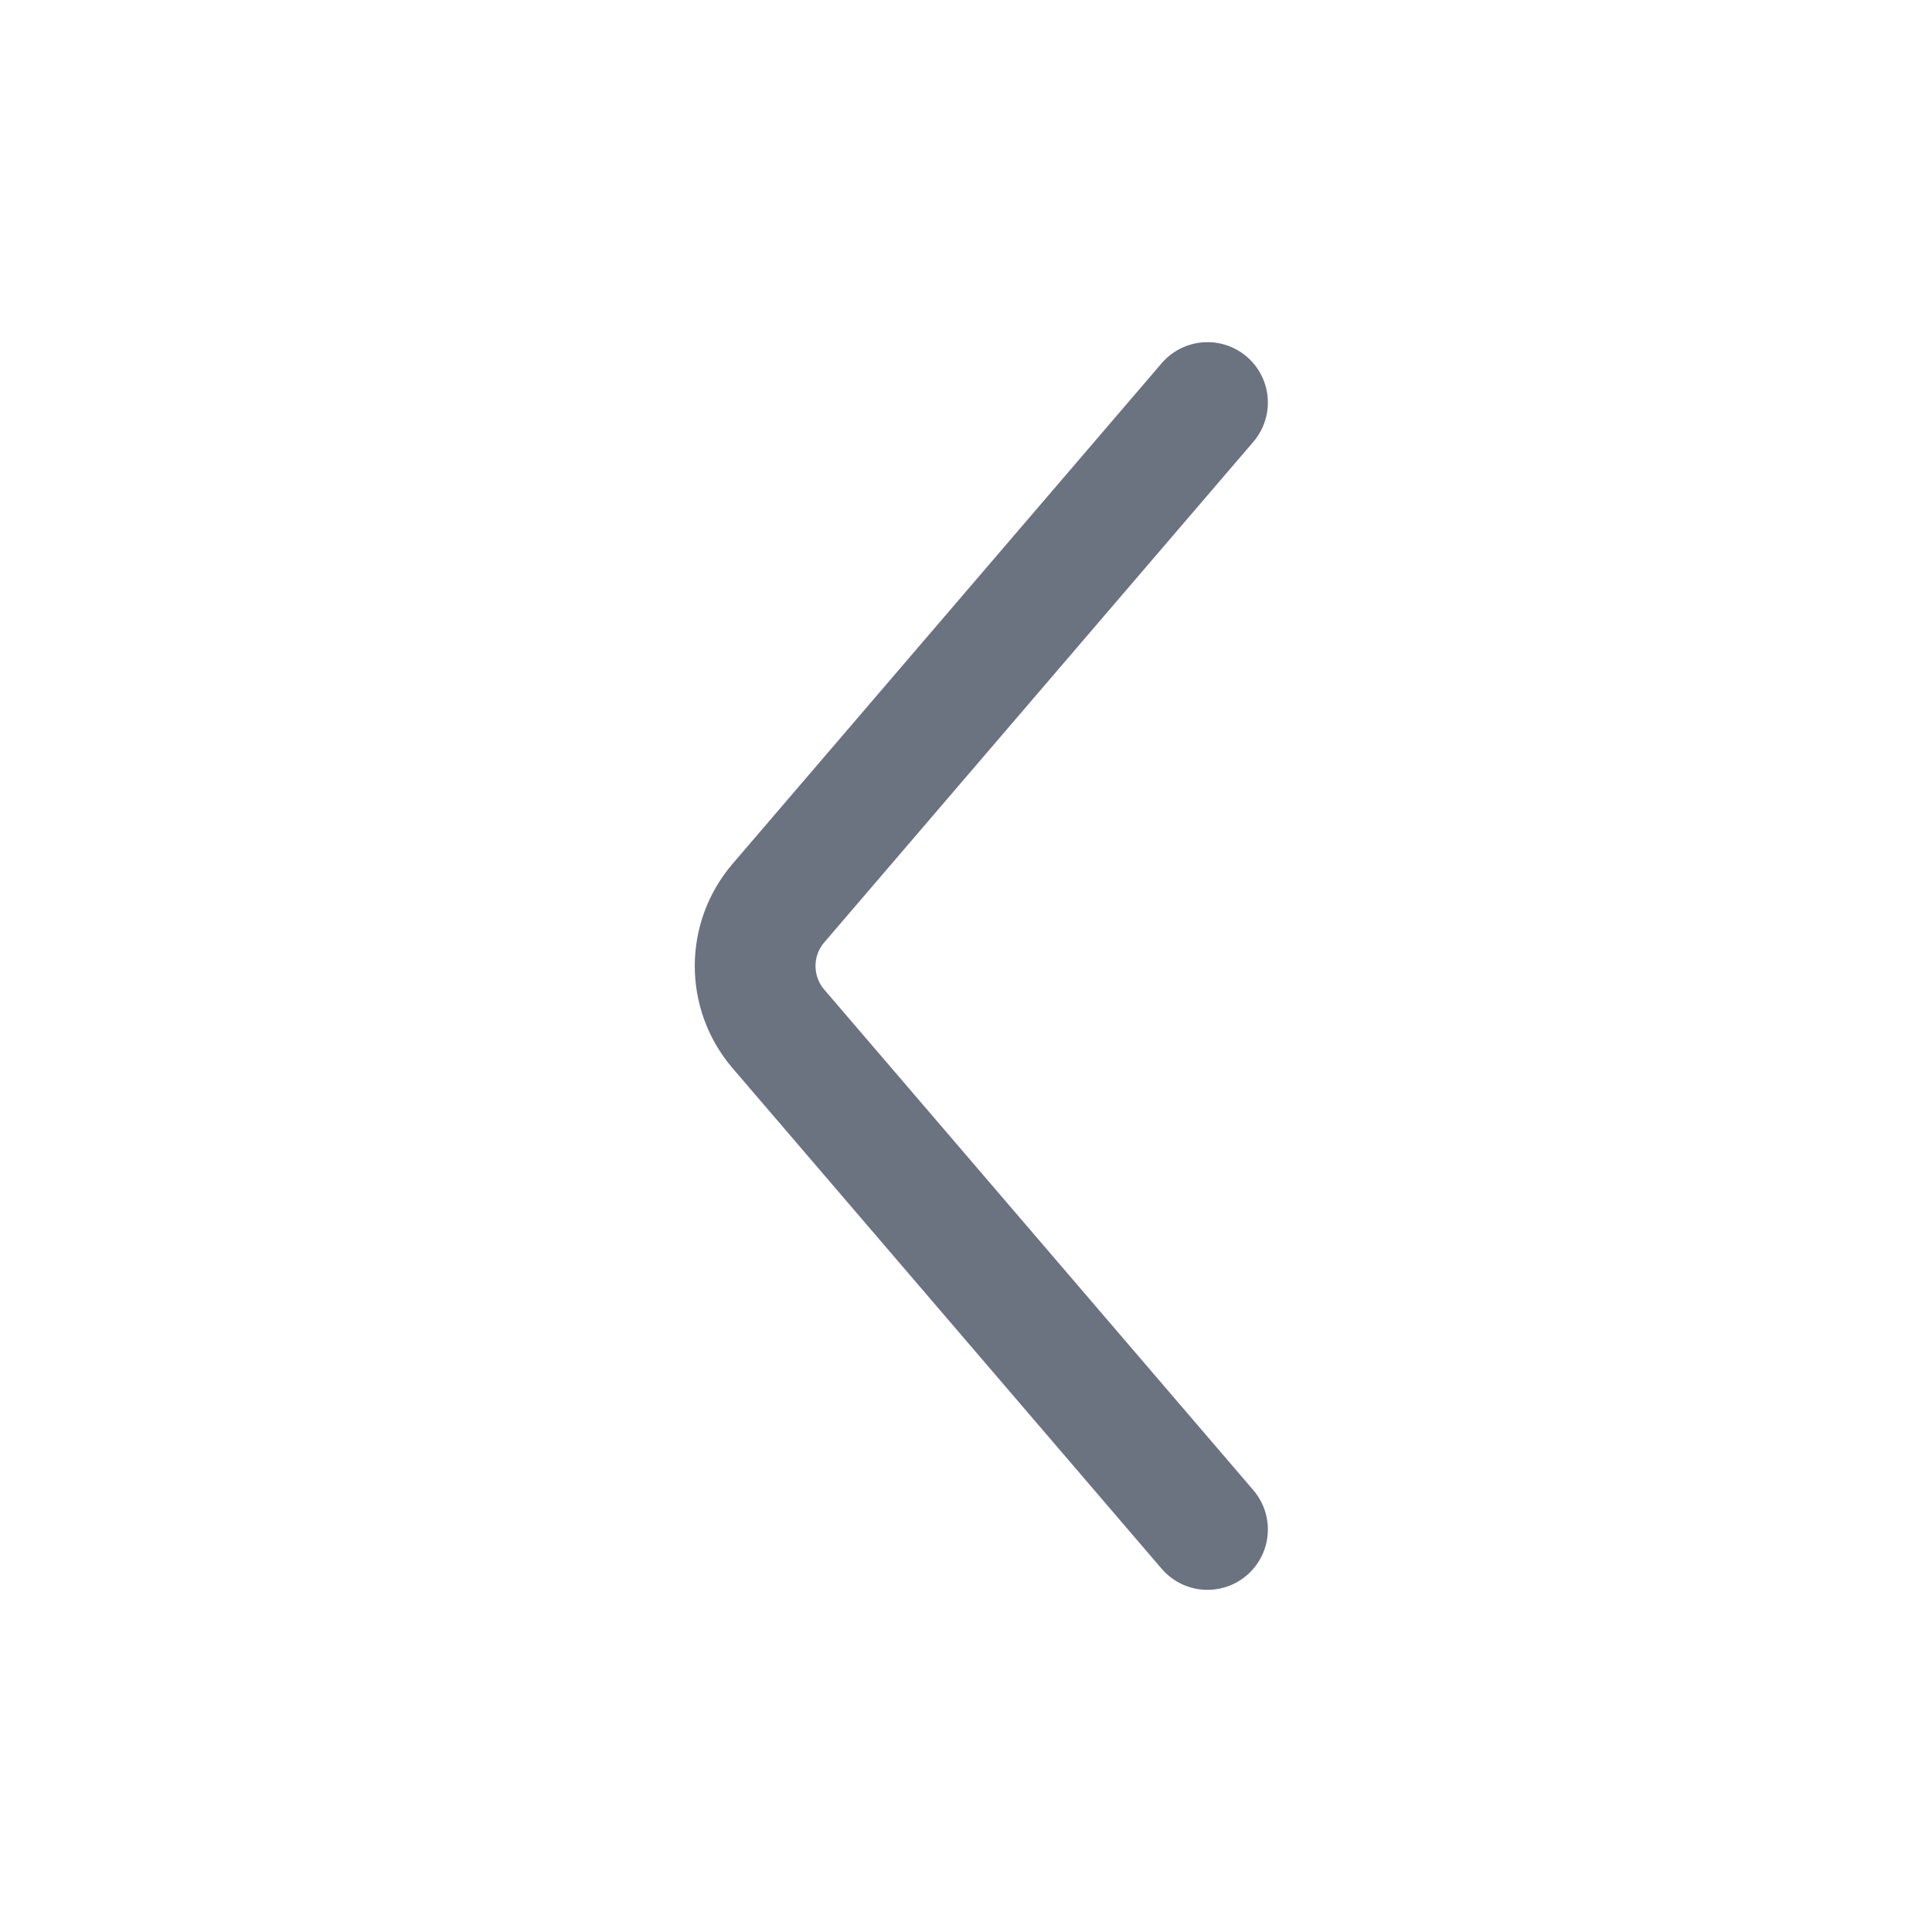
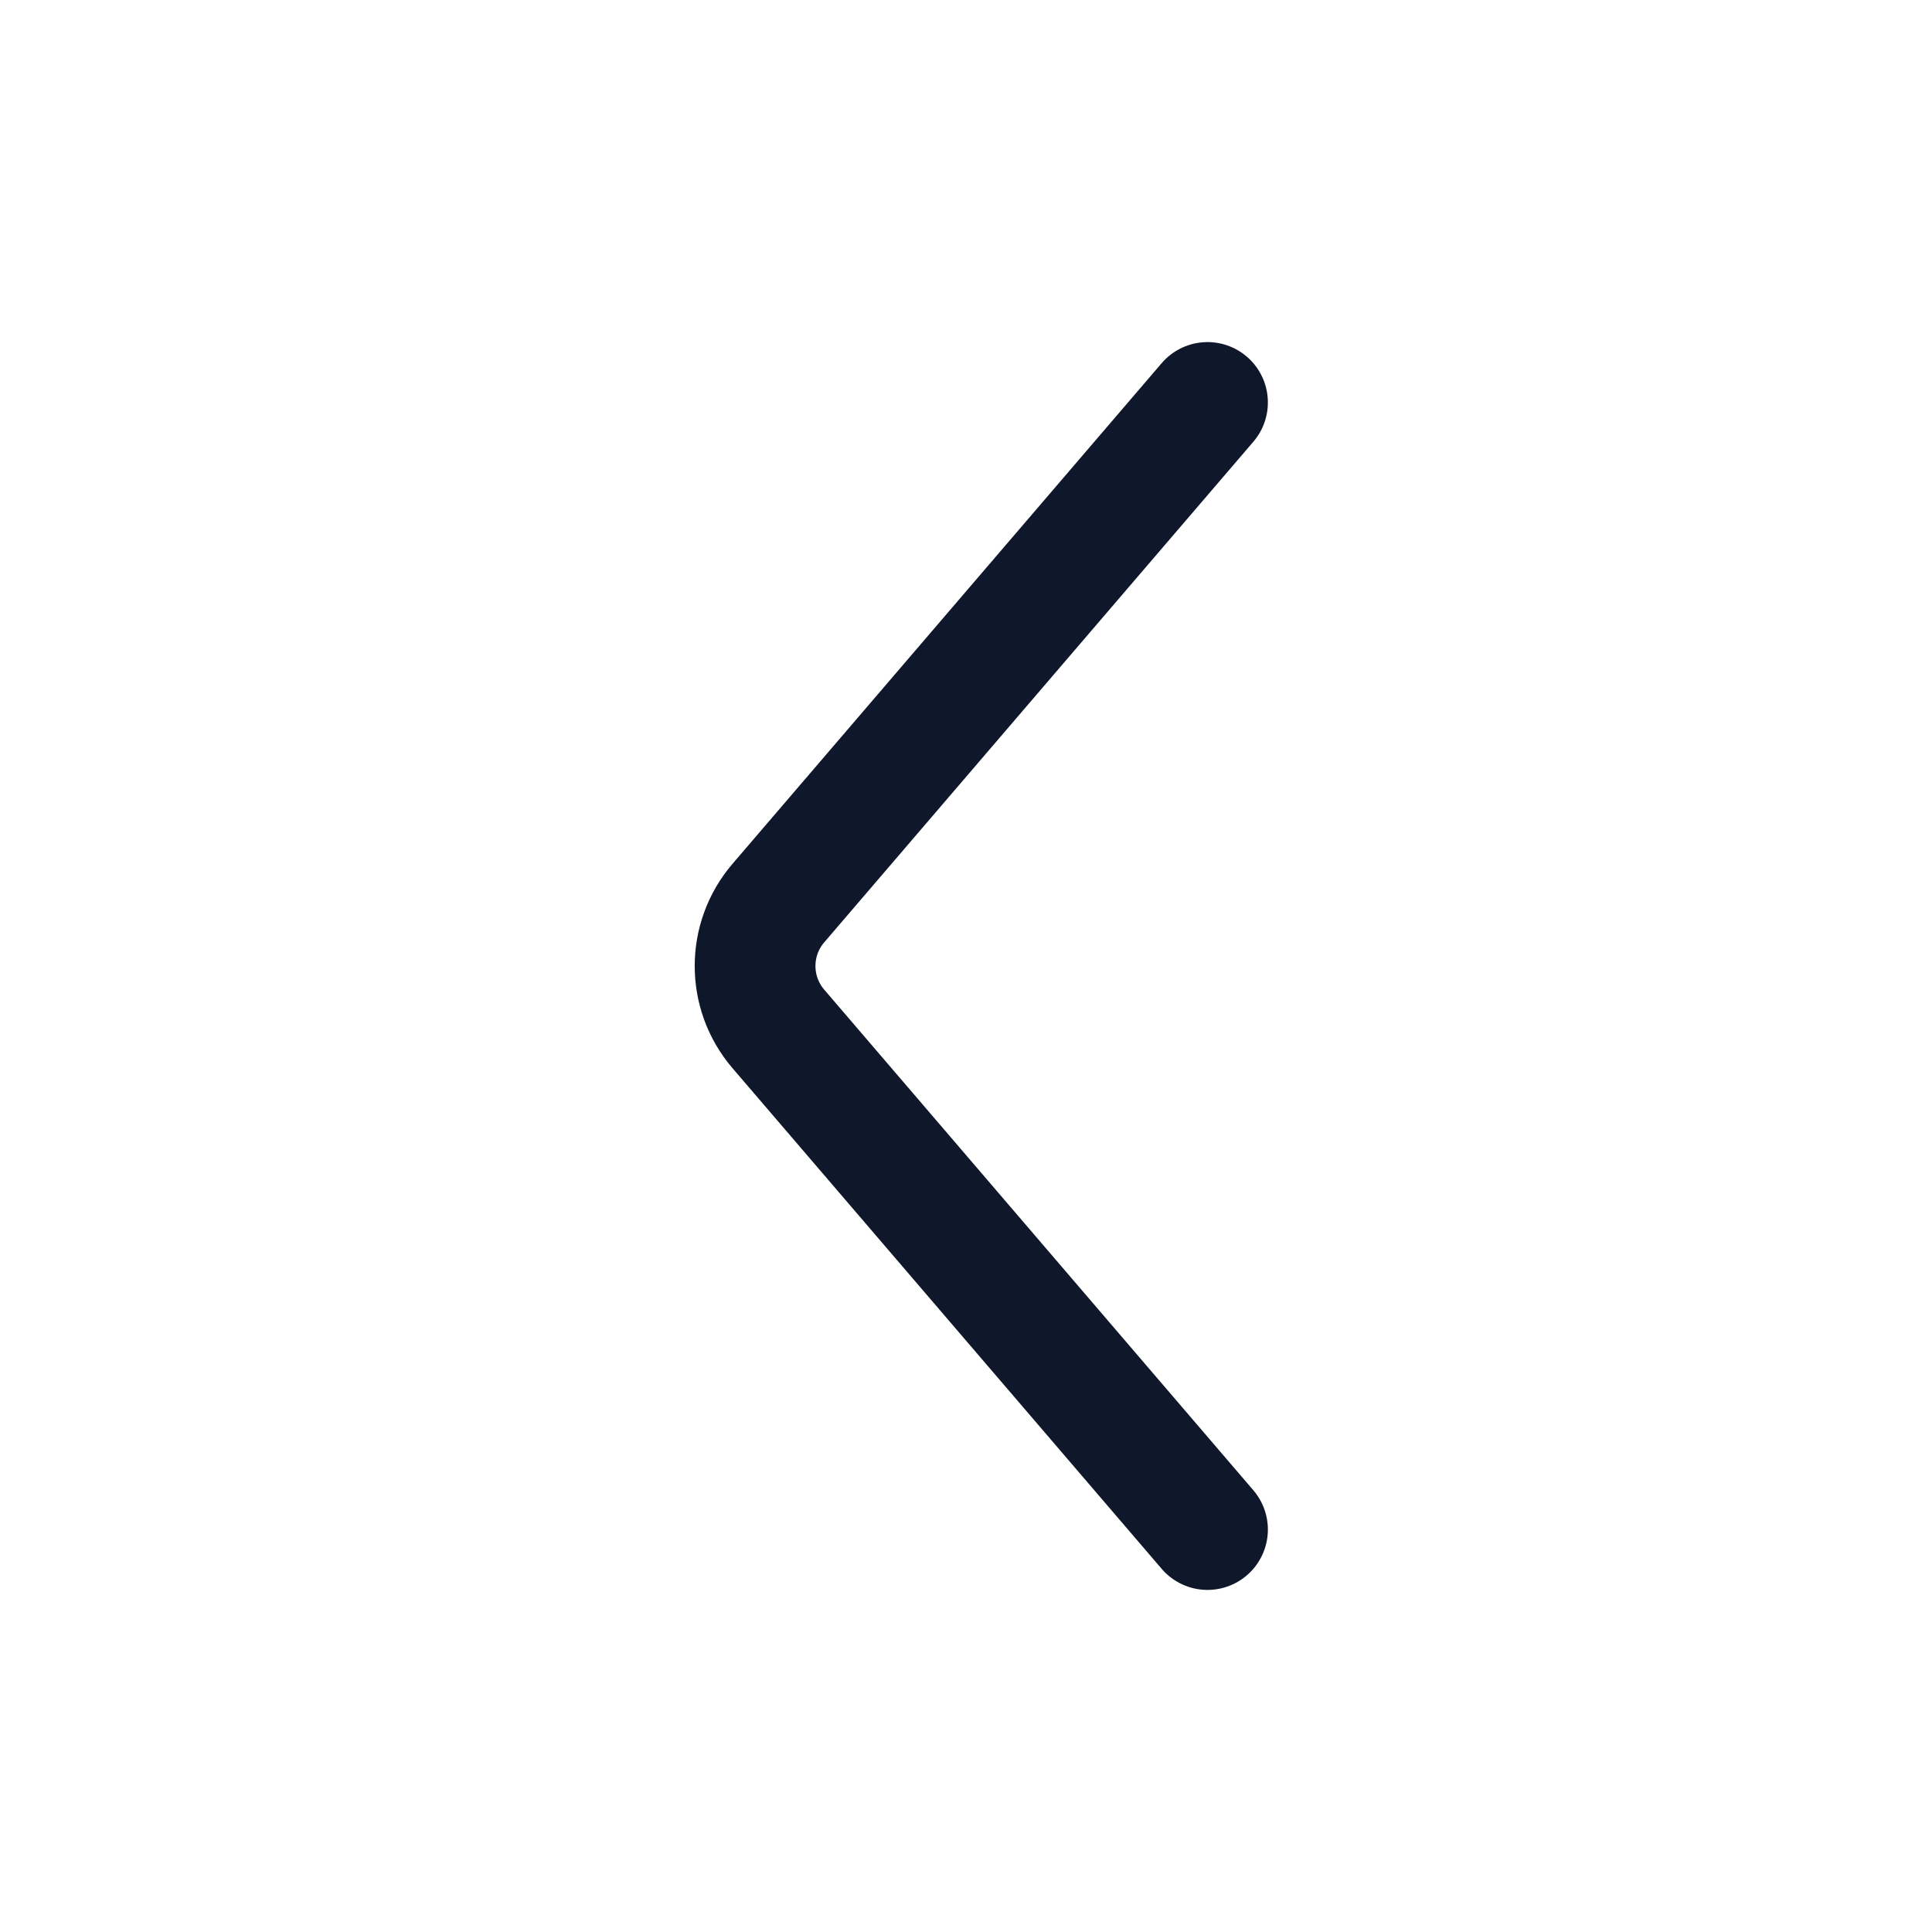
- <svg xmlns="http://www.w3.org/2000/svg" width="20" height="20" viewBox="0 0 20 20" fill="none">
-   <path d="M12.5 4.167L8.058 9.349C7.737 9.724 7.737 10.276 8.058 10.651L12.5 15.833" stroke="#6b7280" stroke-width="1.25" stroke-linecap="round" />
+ <svg xmlns="http://www.w3.org/2000/svg" width="16" height="16" viewBox="0 0 16 16" fill="none">
+   <path d="M10 3.333L6.446 7.479C6.189 7.779 6.189 8.221 6.446 8.521L10 12.667" stroke="#0F172A" stroke-width="1" stroke-linecap="round" />
</svg>
